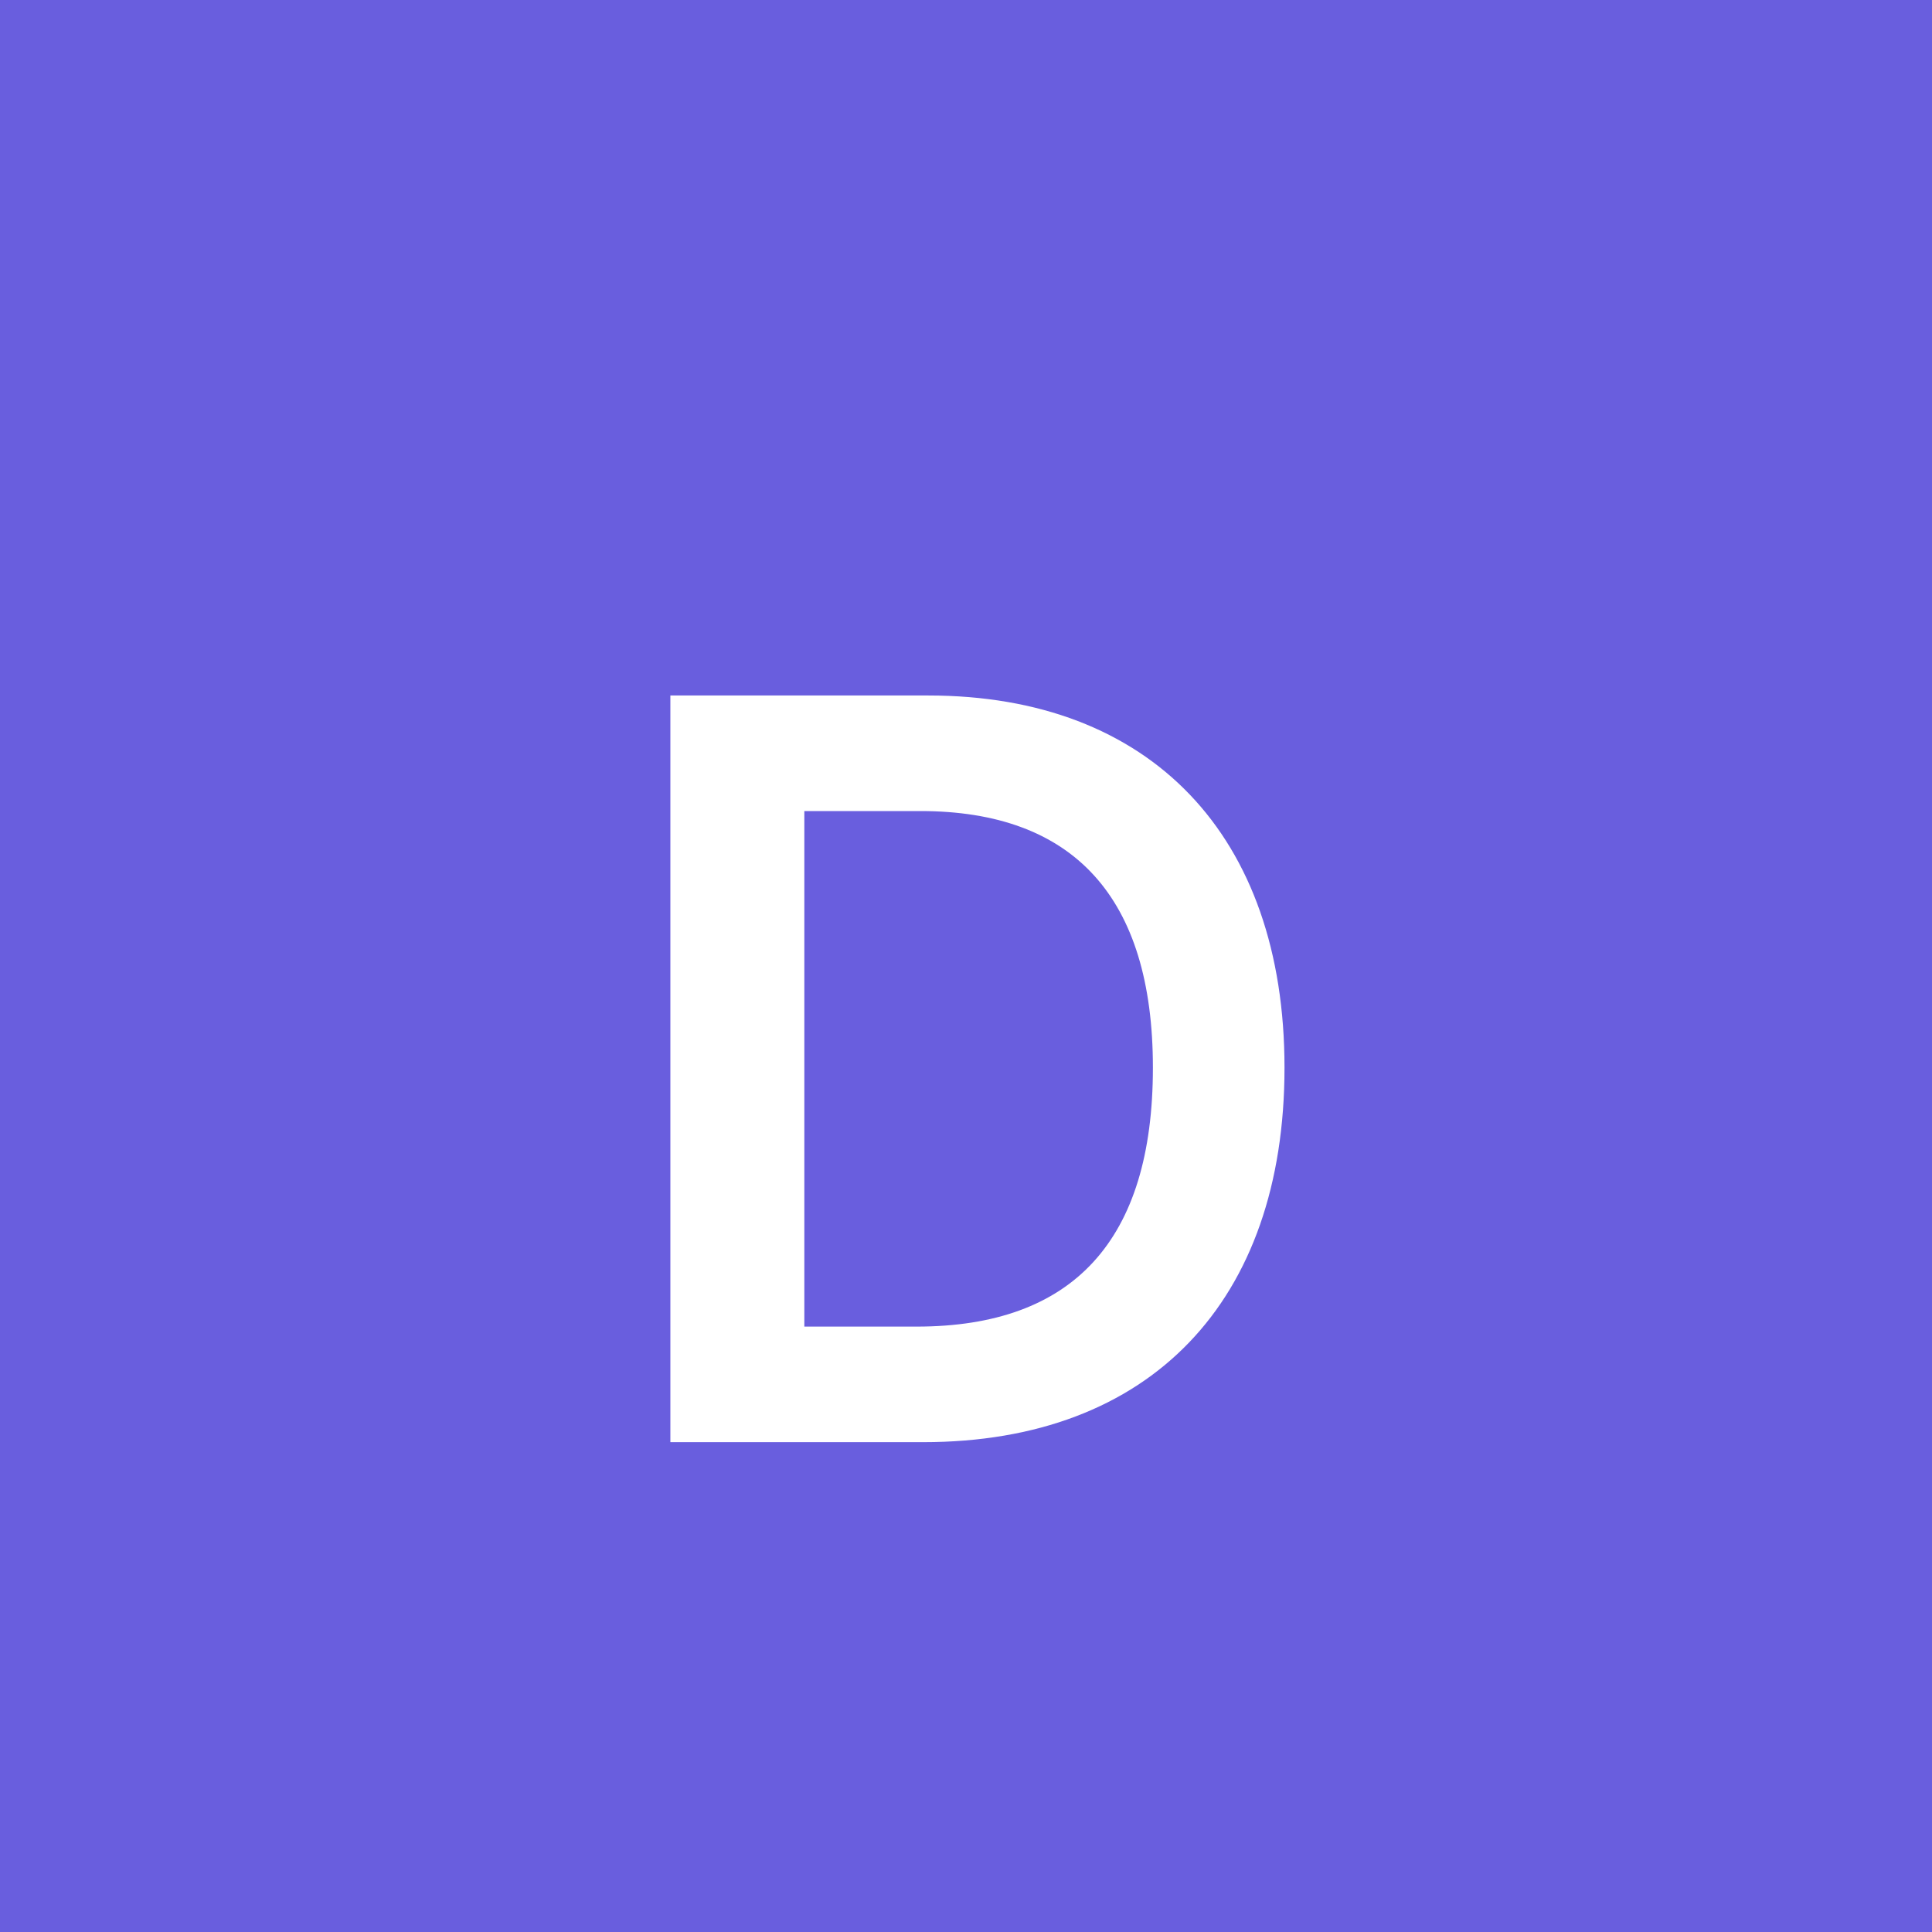
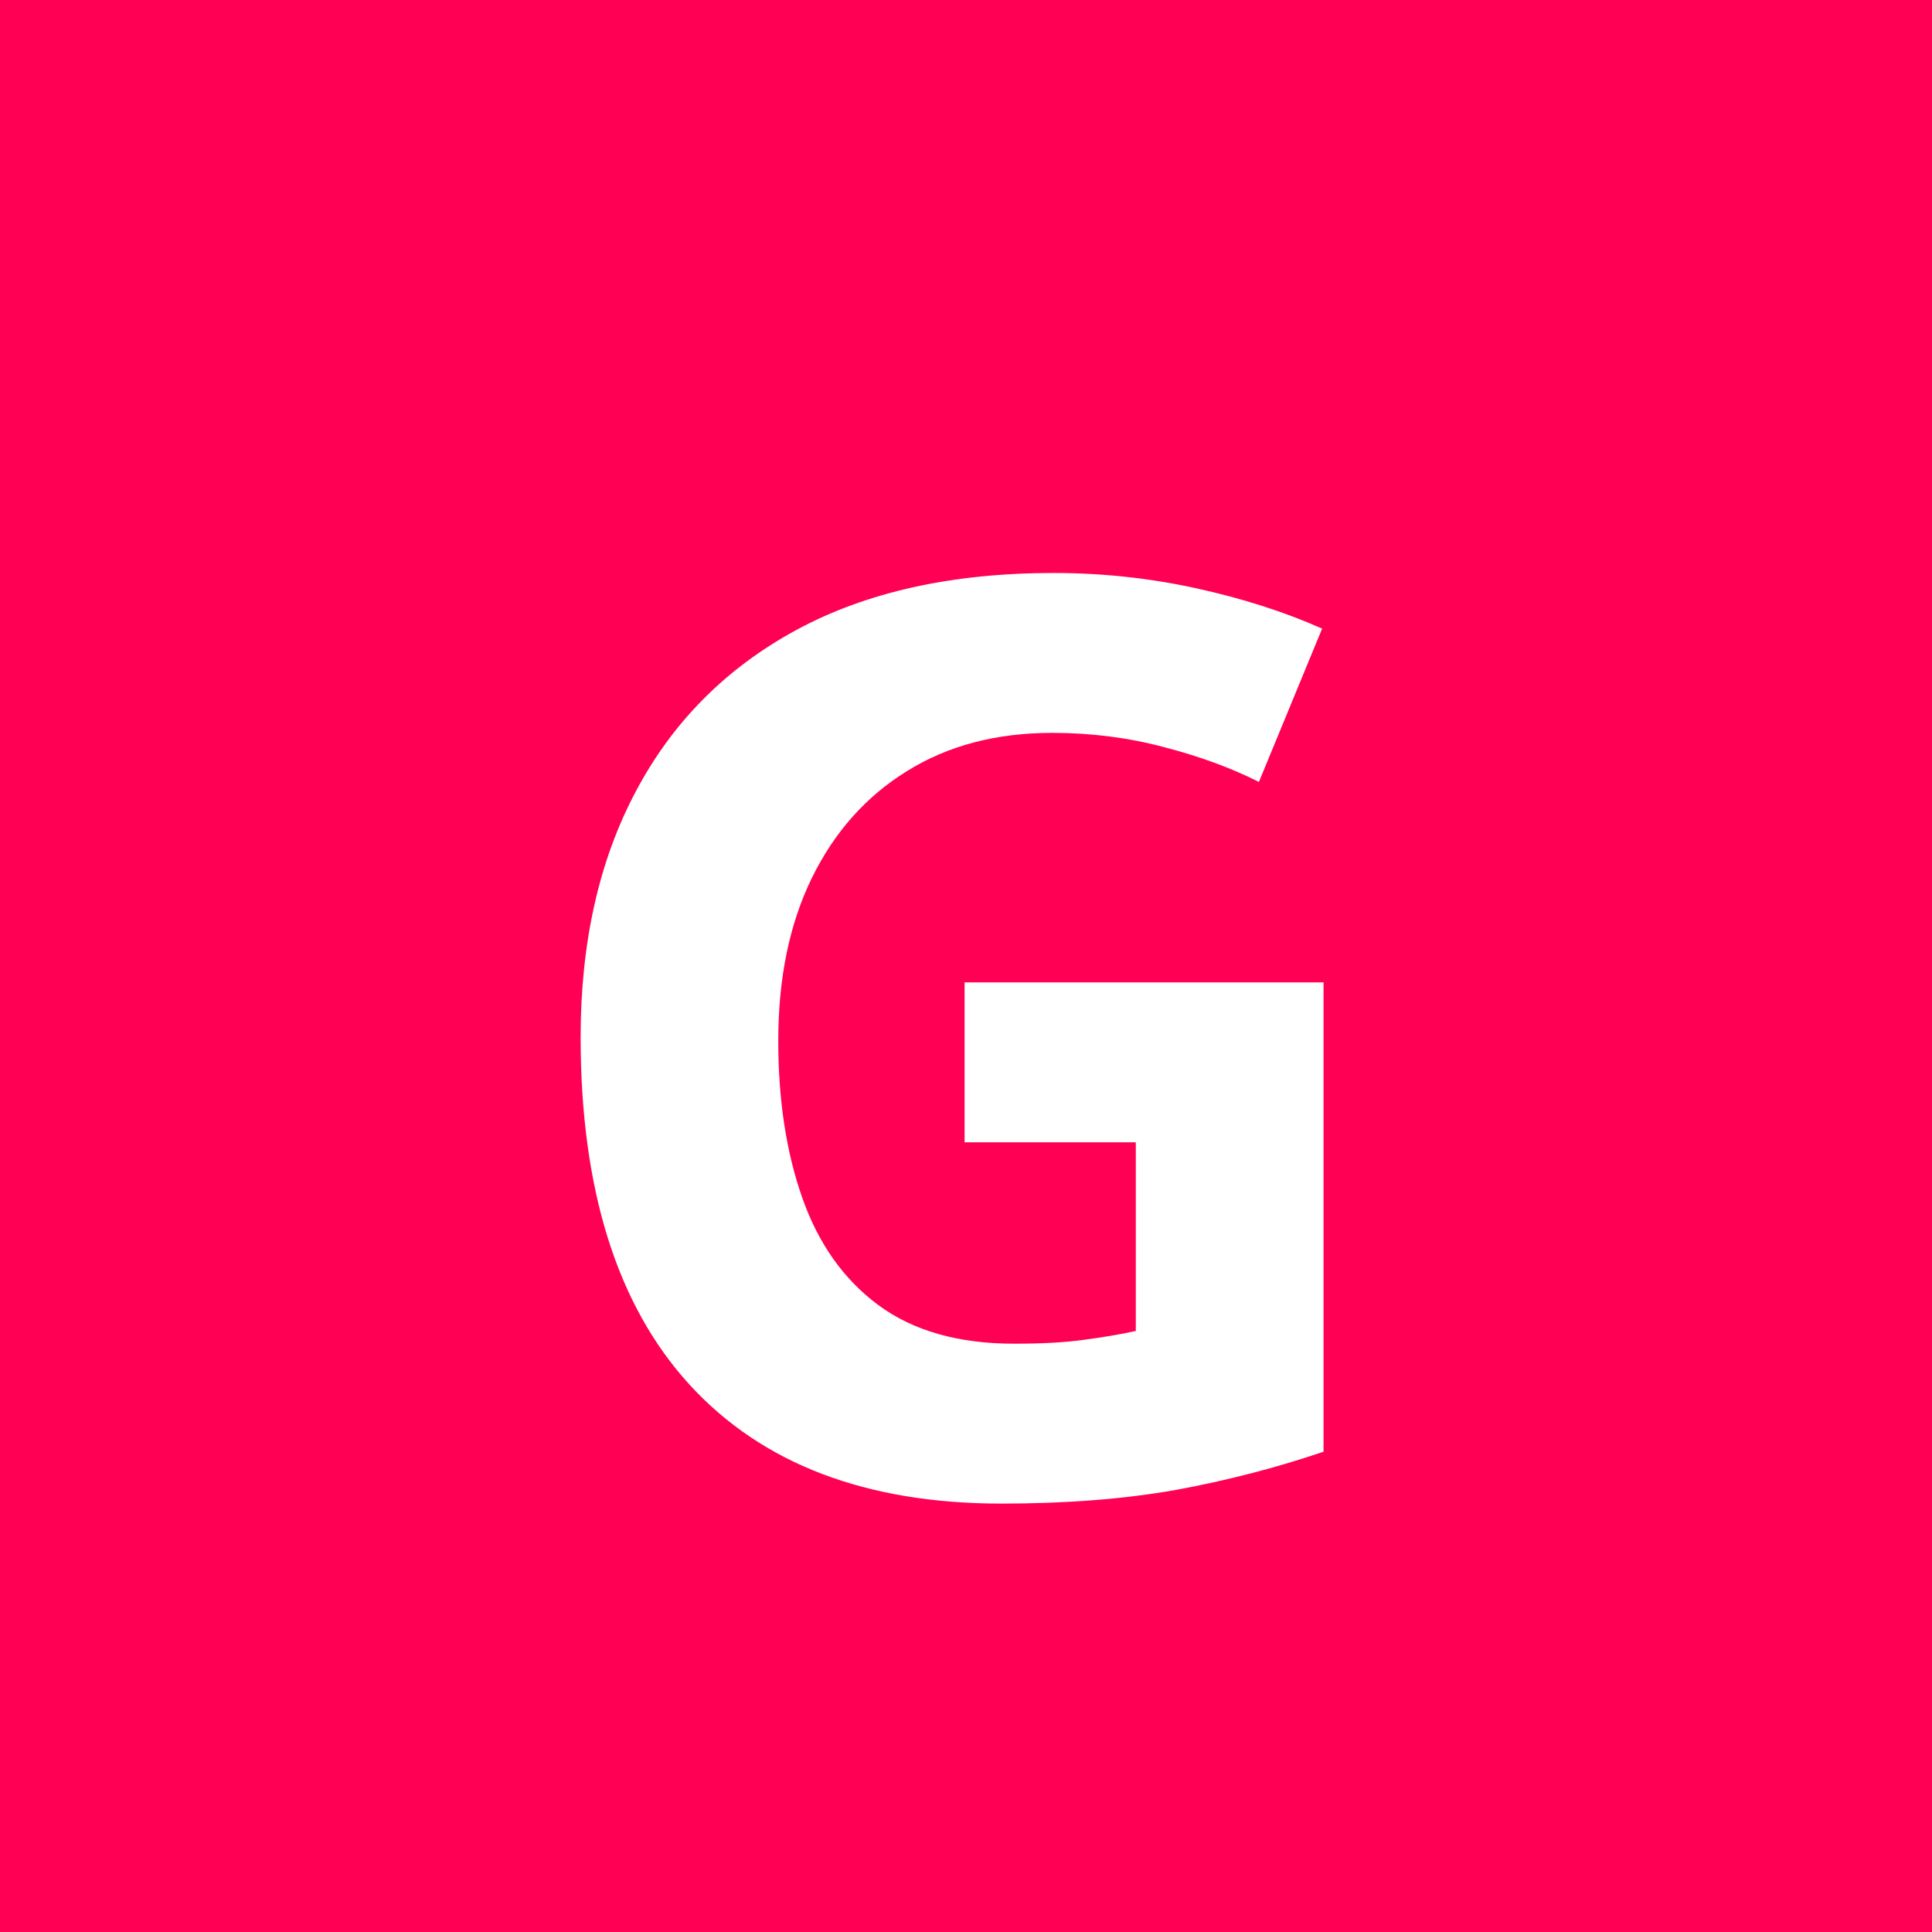
<svg xmlns="http://www.w3.org/2000/svg" viewBox="0 0 64 64">
-   <rect width="64" height="64" fill="#695EDE" />
-   <text x="50%" y="55%" text-anchor="middle" dominant-baseline="middle" font-family="Inter, system-ui, sans-serif" font-size="34" font-weight="600" letter-spacing="-2" fill="#ffffff">D</text>
+   <rect width="64" height="64" fill="#FF0054" />
+   <text x="50%" y="54%" text-anchor="middle" dominant-baseline="middle" font-family="Archivo, Arial Black, system-ui, sans-serif" font-size="42" font-weight="900" letter-spacing="-2" fill="#ffffff">G</text>
</svg>
